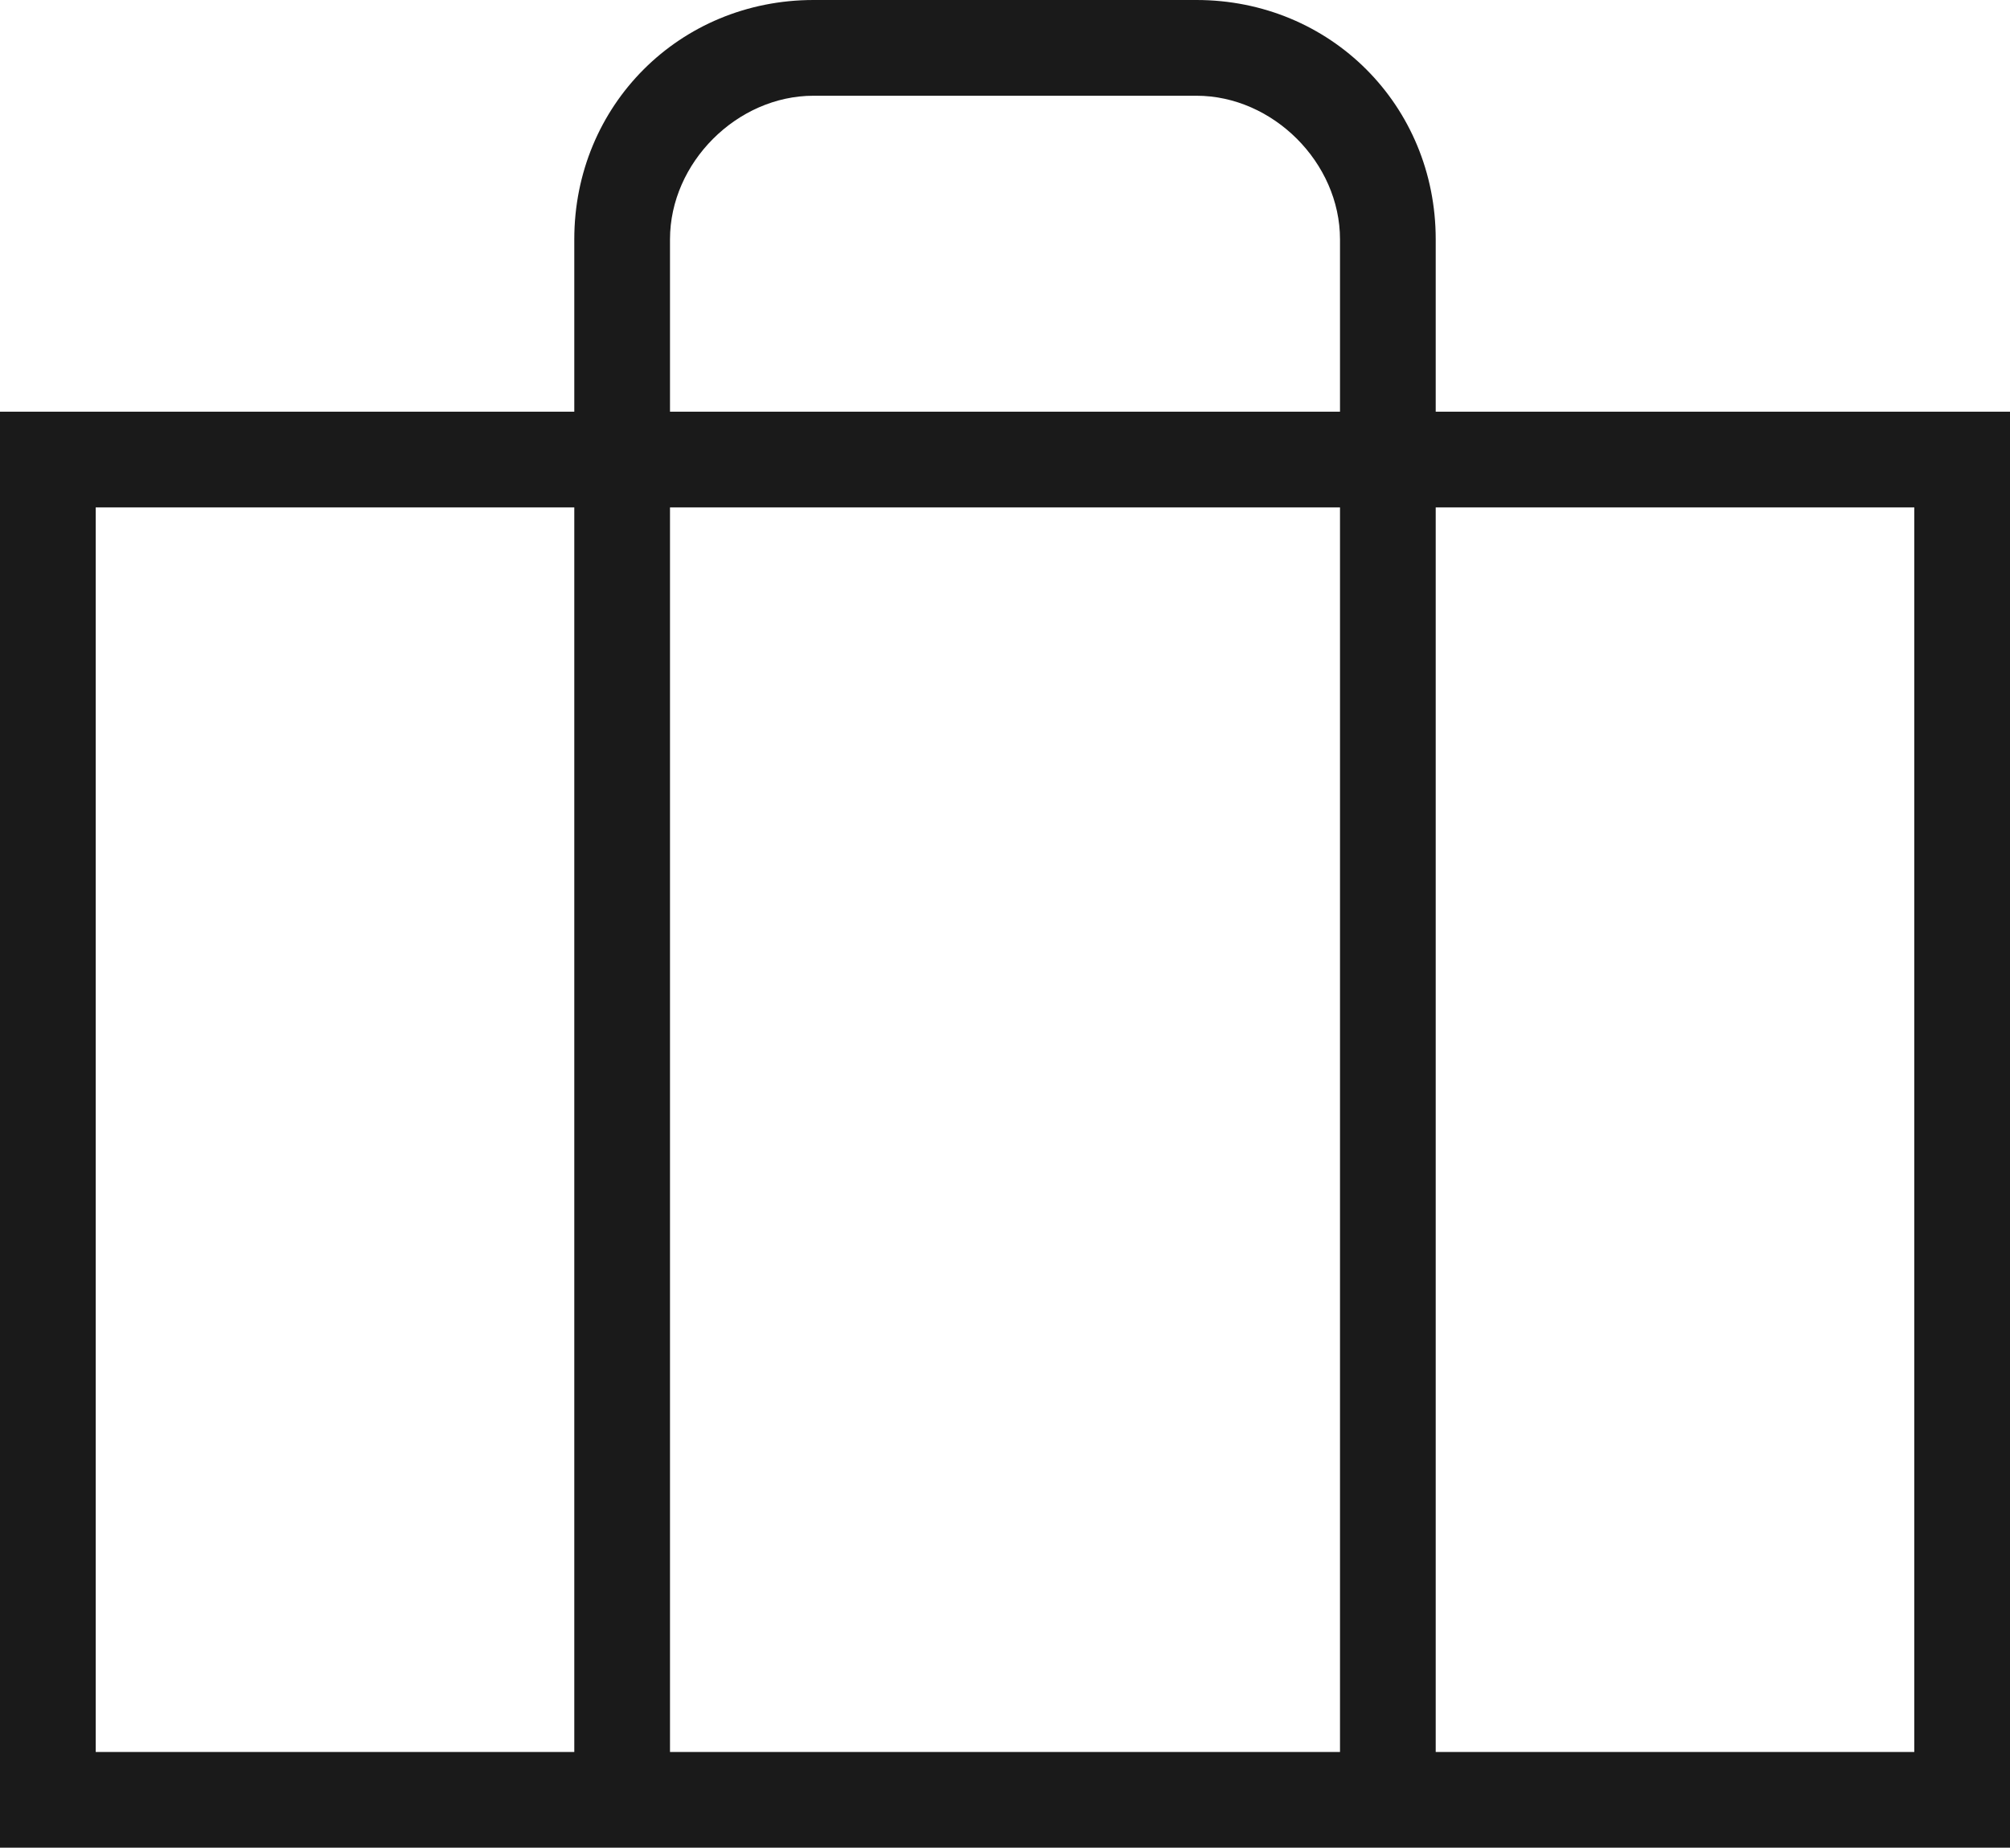
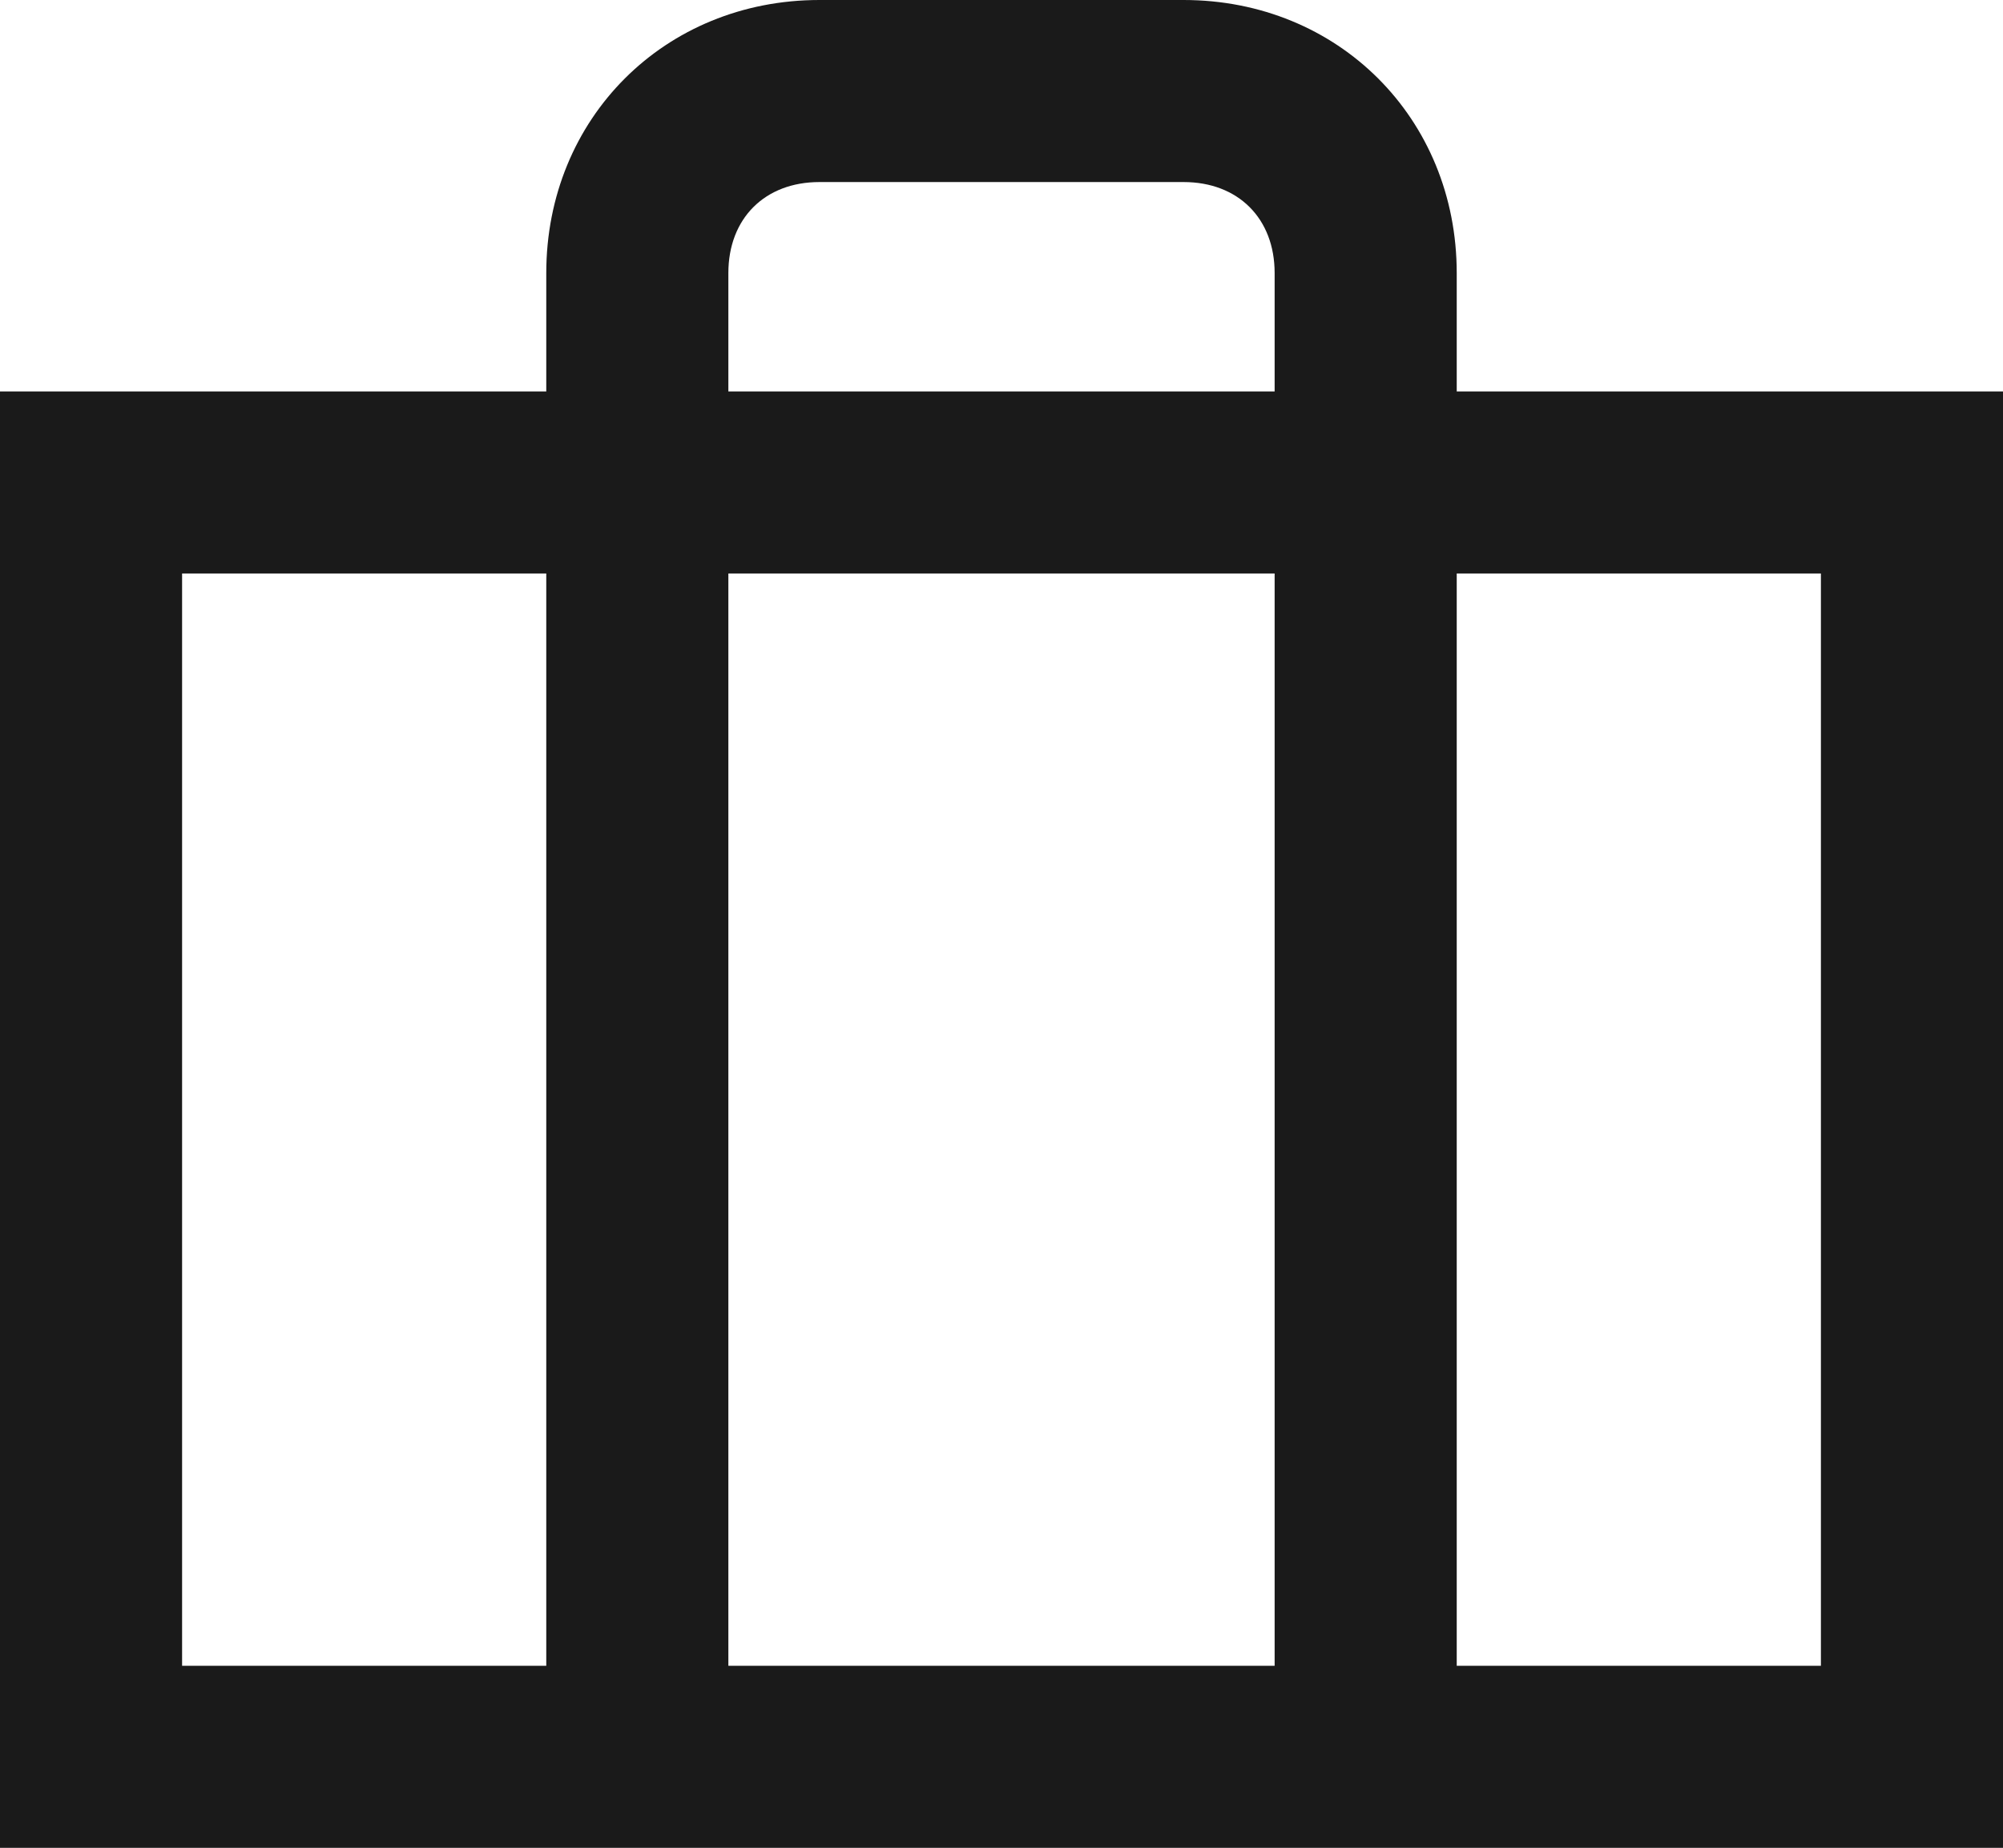
- <svg xmlns="http://www.w3.org/2000/svg" version="1.1" id="Warstwa_1" x="0px" y="0px" viewBox="0 0 21 19.3" style="enable-background:new 0 0 21 19.3;" xml:space="preserve">
+ <svg xmlns="http://www.w3.org/2000/svg" version="1.1" id="Warstwa_1" x="0px" y="0px" viewBox="0 0 22 20.3" style="enable-background:new 0 0 22 20.3;" xml:space="preserve">
  <style type="text/css">
	.st0{fill:#1A1A1A;}
</style>
-   <path class="st0" d="M15,4.3V2.5C15,1.1,13.9,0,12.5,0h-4C7.1,0,6,1.1,6,2.5v1.8H0v15h21v-15H15z M7,2.5C7,1.7,7.7,1,8.5,1h4  C13.3,1,14,1.7,14,2.5v1.8H7V2.5z M14,5.3v13H7v-13H14z M1,5.3h5v13H1V5.3z M20,18.3h-5v-13h5V18.3z" />
+   <path class="st0" d="M16,4.3V3c0-1.7-1.3-3-3-3H9C7.3,0,6,1.3,6,3v1.3H0v16h22v-16H16z M8,3c0-0.6,0.4-1,1-1h4c0.6,0,1,0.4,1,1v1.3  H8V3z M14,6.3v12H8v-12H14z M2,6.3h4v12H2V6.3z M20,18.3h-4v-12h4V18.3z" />
</svg>
